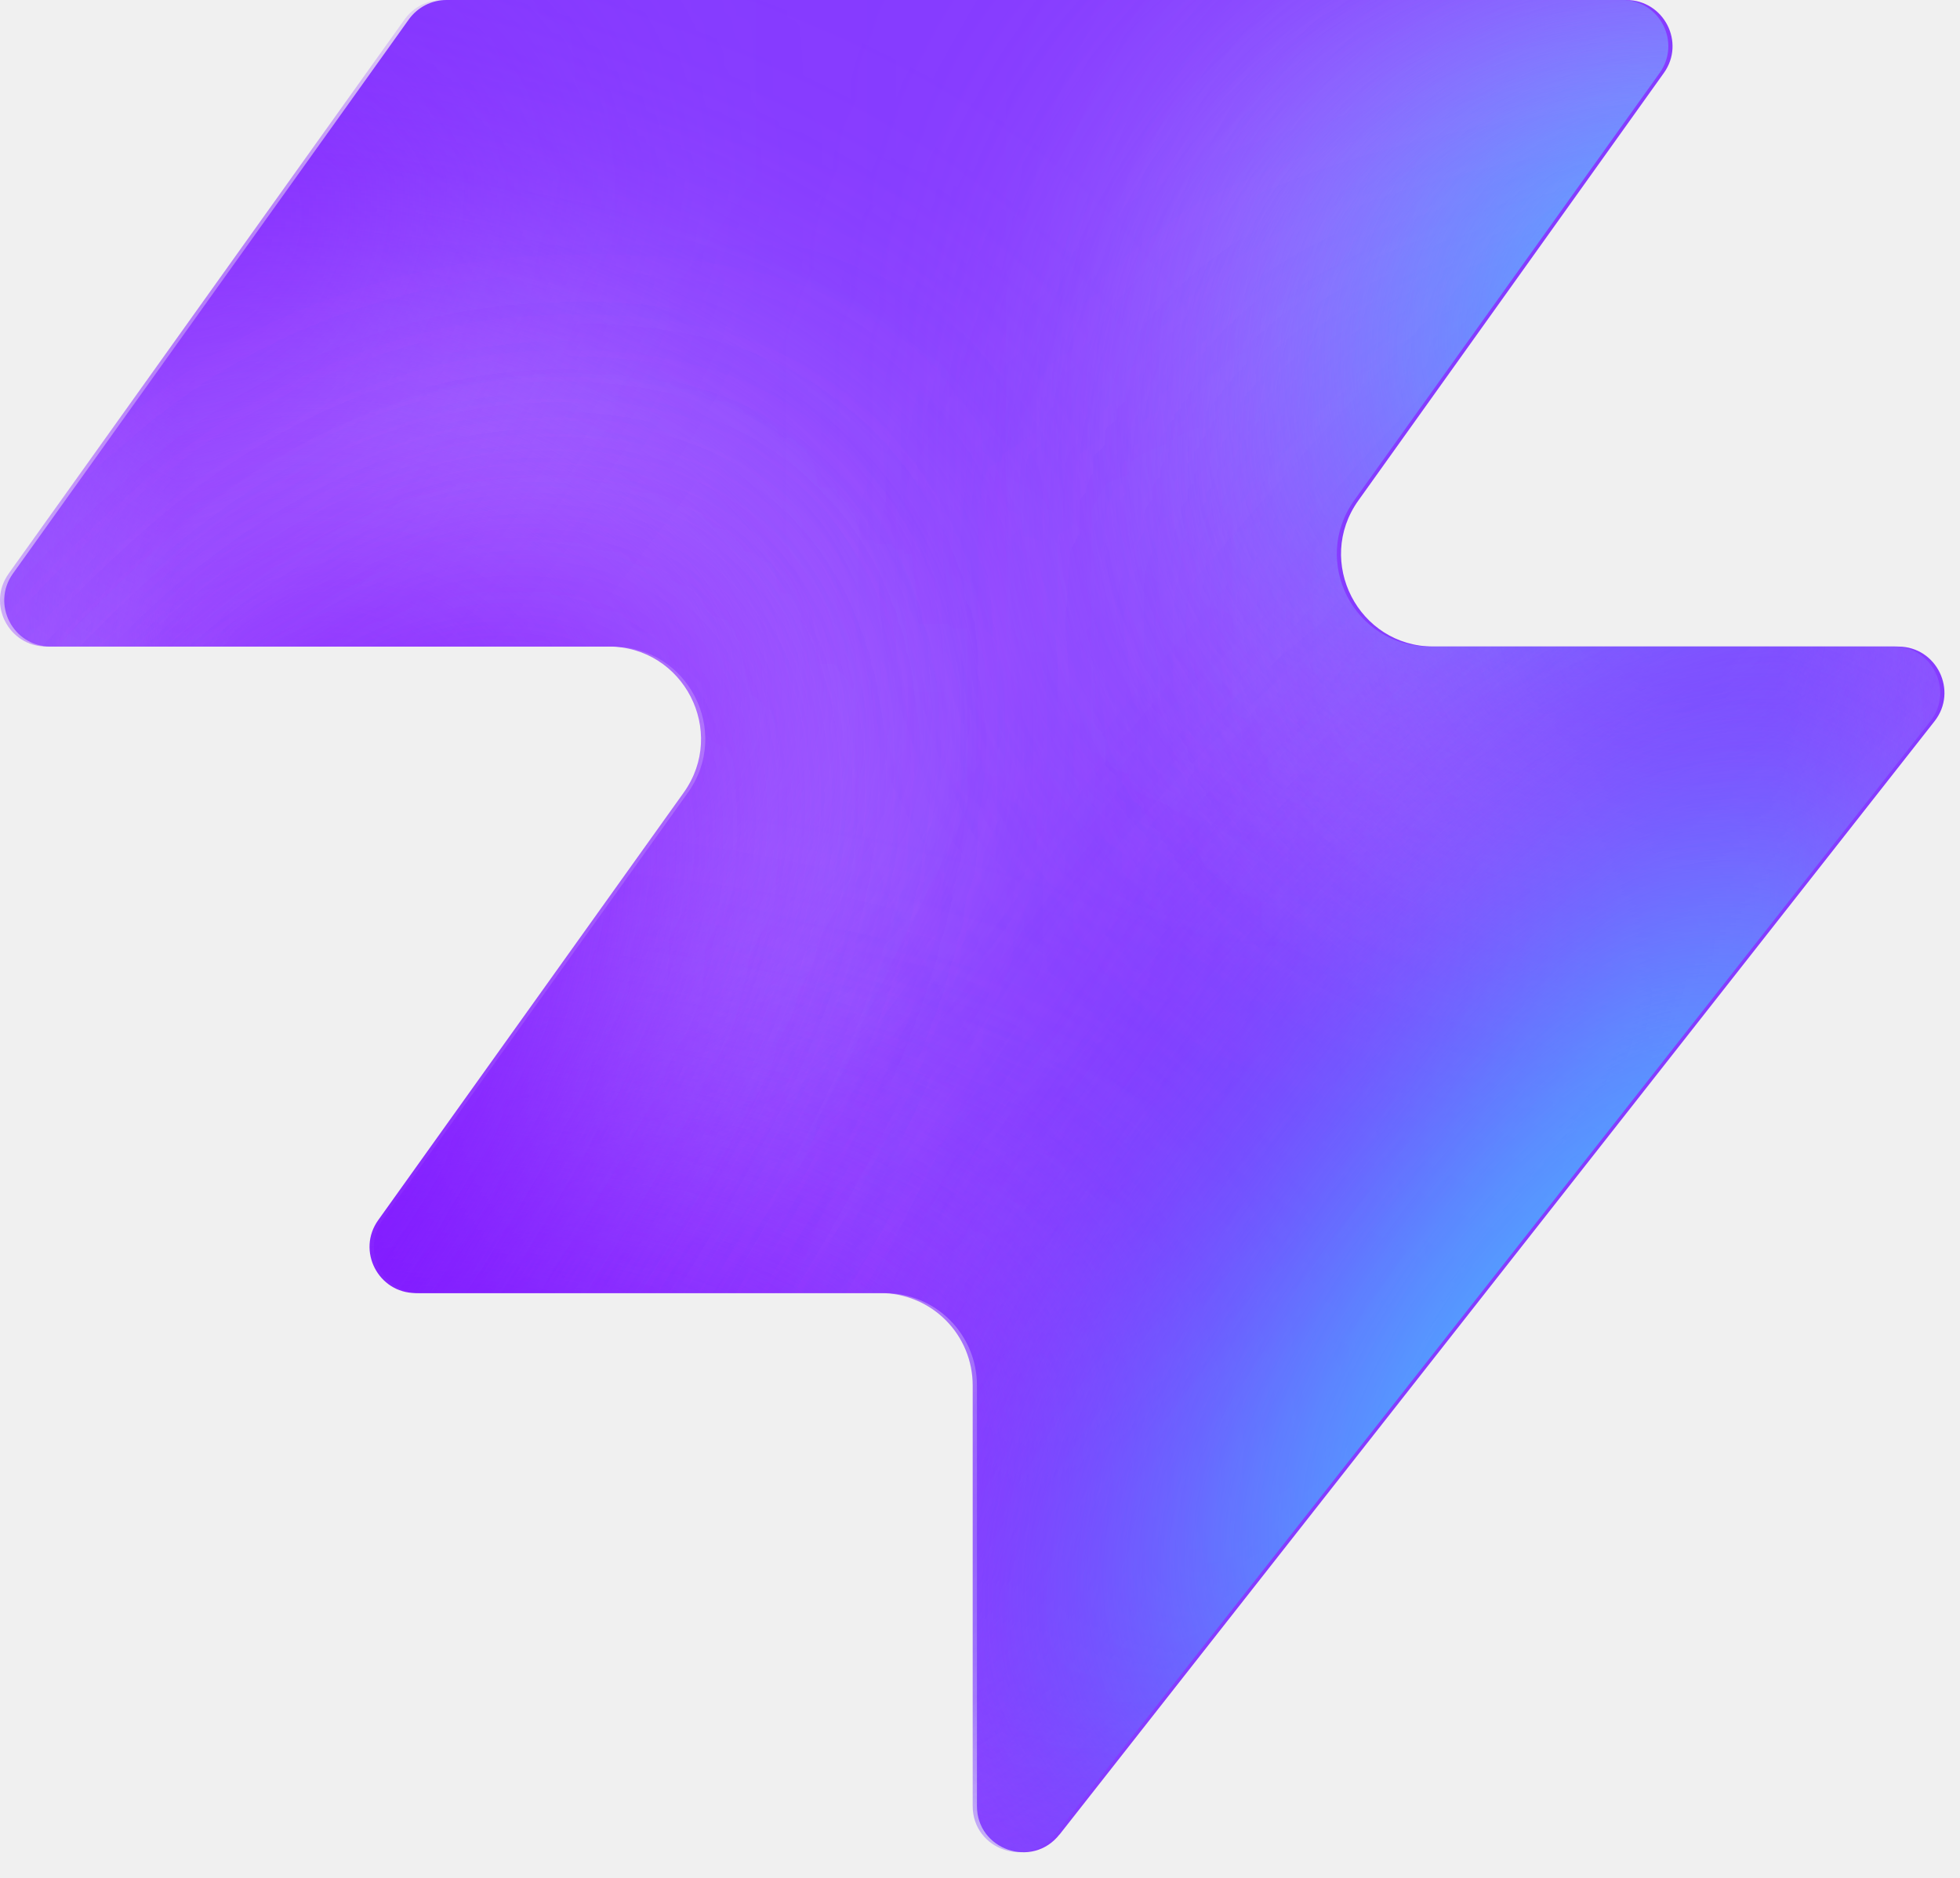
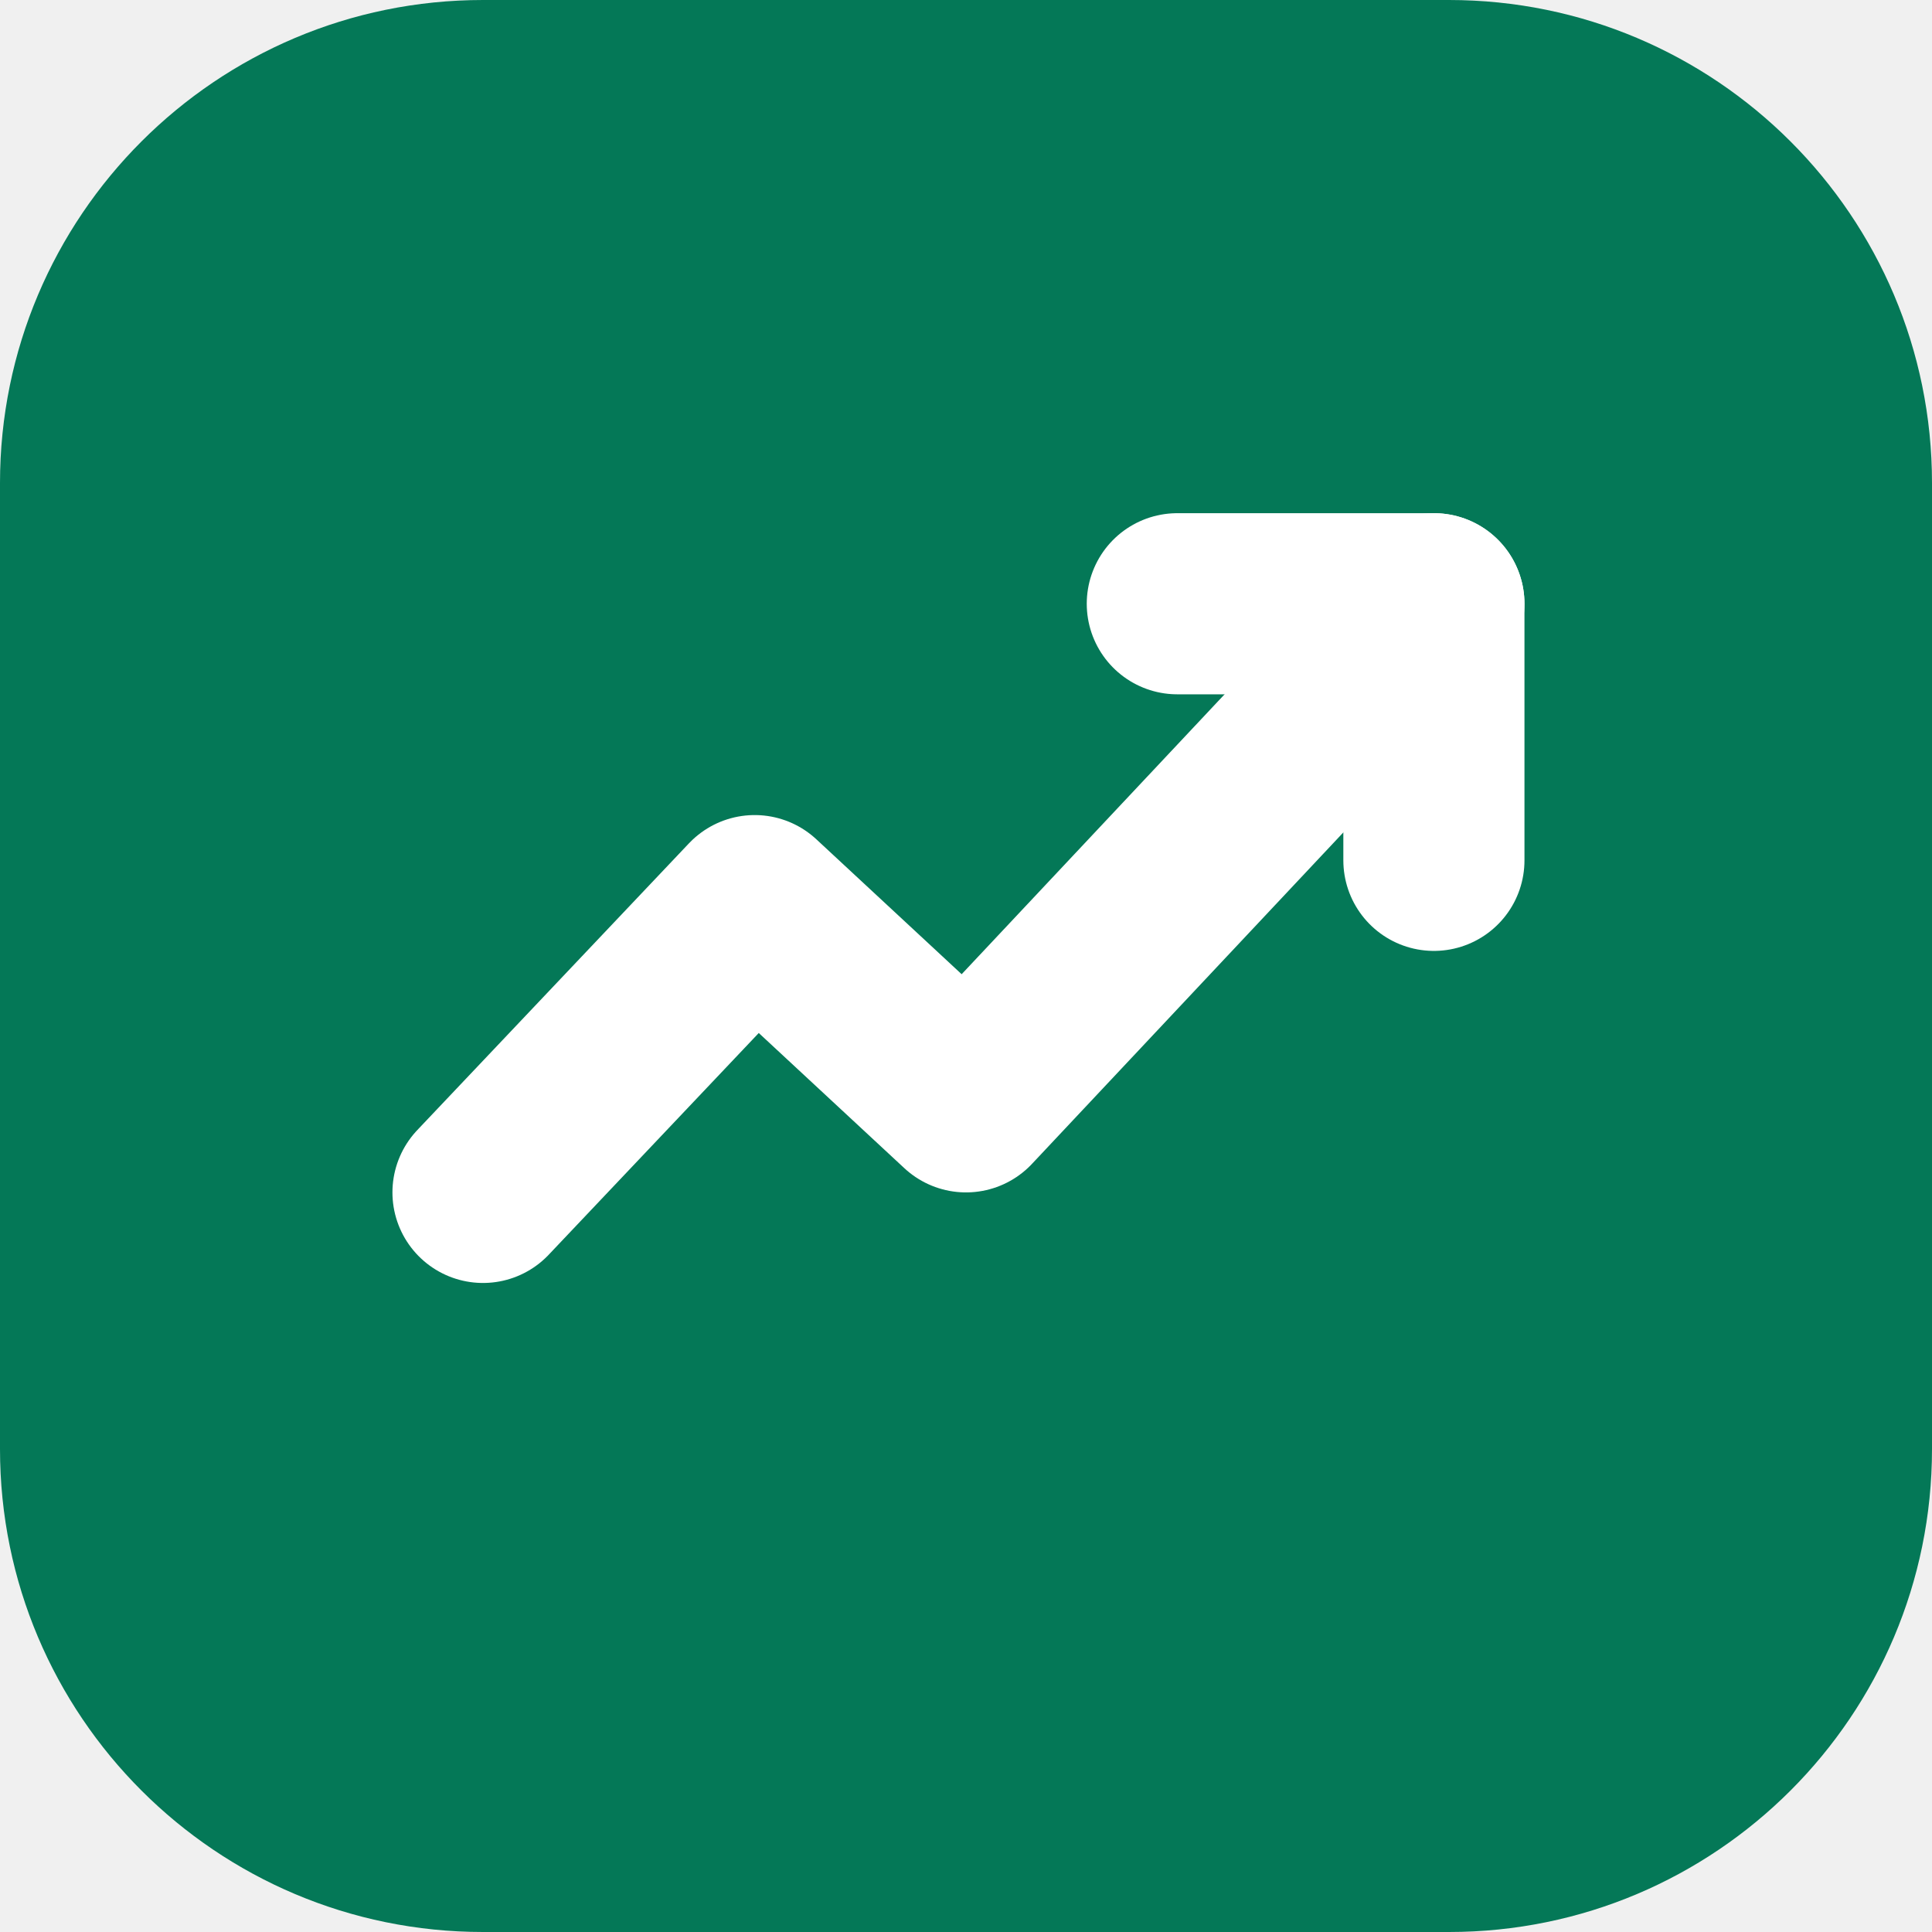
- <svg xmlns="http://www.w3.org/2000/svg" width="48" height="46" fill="none" viewBox="0 0 48 46">
-   <path fill="#863bff" d="M25.946 44.938c-.664.845-2.021.375-2.021-.698V33.937a2.26 2.26 0 0 0-2.262-2.262H10.287c-.92 0-1.456-1.04-.92-1.788l7.48-10.471c1.07-1.497 0-3.578-1.842-3.578H1.237c-.92 0-1.456-1.04-.92-1.788L10.013.474c.214-.297.556-.474.92-.474h28.894c.92 0 1.456 1.04.92 1.788l-7.48 10.471c-1.07 1.498 0 3.579 1.842 3.579h11.377c.943 0 1.473 1.088.89 1.83L25.947 44.94z" style="fill:#863bff;fill:color(display-p3 .525 .23 1);fill-opacity:1" />
-   <mask id="a" width="48" height="46" x="0" y="0" maskUnits="userSpaceOnUse" style="mask-type:alpha">
-     <path fill="#000" d="M25.842 44.938c-.664.844-2.021.375-2.021-.698V33.937a2.26 2.26 0 0 0-2.262-2.262H10.183c-.92 0-1.456-1.04-.92-1.788l7.48-10.471c1.07-1.498 0-3.579-1.842-3.579H1.133c-.92 0-1.456-1.04-.92-1.787L9.91.473c.214-.297.556-.474.92-.474h28.894c.92 0 1.456 1.04.92 1.788l-7.48 10.471c-1.07 1.498 0 3.578 1.842 3.578h11.377c.943 0 1.473 1.088.89 1.832L25.843 44.94z" style="fill:#000;fill-opacity:1" />
-   </mask>
-   <g mask="url(#a)">
-     <g filter="url(#b)">
-       <ellipse cx="5.508" cy="14.704" fill="#ede6ff" rx="5.508" ry="14.704" style="fill:#ede6ff;fill:color(display-p3 .927 .903 1);fill-opacity:1" transform="matrix(.00324 1 1 -.00324 -4.47 31.516)" />
-     </g>
-     <g filter="url(#c)">
-       <ellipse cx="10.399" cy="29.851" fill="#ede6ff" rx="10.399" ry="29.851" style="fill:#ede6ff;fill:color(display-p3 .927 .903 1);fill-opacity:1" transform="matrix(.00324 1 1 -.00324 -39.328 7.883)" />
-     </g>
-     <g filter="url(#d)">
-       <ellipse cx="5.508" cy="30.487" fill="#7e14ff" rx="5.508" ry="30.487" style="fill:#7e14ff;fill:color(display-p3 .492 .077 1);fill-opacity:1" transform="rotate(89.814 -25.913 -14.639)scale(1 -1)" />
-     </g>
-     <g filter="url(#e)">
-       <ellipse cx="5.508" cy="30.599" fill="#7e14ff" rx="5.508" ry="30.599" style="fill:#7e14ff;fill:color(display-p3 .492 .077 1);fill-opacity:1" transform="rotate(89.814 -32.644 -3.334)scale(1 -1)" />
-     </g>
-     <g filter="url(#f)">
-       <ellipse cx="5.508" cy="30.599" fill="#7e14ff" rx="5.508" ry="30.599" style="fill:#7e14ff;fill:color(display-p3 .492 .077 1);fill-opacity:1" transform="matrix(.00324 1 1 -.00324 -34.34 30.47)" />
-     </g>
-     <g filter="url(#g)">
-       <ellipse cx="14.072" cy="22.078" fill="#ede6ff" rx="14.072" ry="22.078" style="fill:#ede6ff;fill:color(display-p3 .927 .903 1);fill-opacity:1" transform="rotate(93.35 24.506 48.493)scale(-1 1)" />
-     </g>
-     <g filter="url(#h)">
-       <ellipse cx="3.47" cy="21.501" fill="#7e14ff" rx="3.47" ry="21.501" style="fill:#7e14ff;fill:color(display-p3 .492 .077 1);fill-opacity:1" transform="rotate(89.009 28.708 47.59)scale(-1 1)" />
-     </g>
-     <g filter="url(#i)">
-       <ellipse cx="3.47" cy="21.501" fill="#7e14ff" rx="3.47" ry="21.501" style="fill:#7e14ff;fill:color(display-p3 .492 .077 1);fill-opacity:1" transform="rotate(89.009 28.708 47.59)scale(-1 1)" />
-     </g>
-     <g filter="url(#j)">
-       <ellipse cx=".387" cy="8.972" fill="#7e14ff" rx="4.407" ry="29.108" style="fill:#7e14ff;fill:color(display-p3 .492 .077 1);fill-opacity:1" transform="rotate(39.51 .387 8.972)" />
-     </g>
-     <g filter="url(#k)">
-       <ellipse cx="47.523" cy="-6.092" fill="#7e14ff" rx="4.407" ry="29.108" style="fill:#7e14ff;fill:color(display-p3 .492 .077 1);fill-opacity:1" transform="rotate(37.892 47.523 -6.092)" />
-     </g>
-     <g filter="url(#l)">
-       <ellipse cx="41.412" cy="6.333" fill="#47bfff" rx="5.971" ry="9.665" style="fill:#47bfff;fill:color(display-p3 .28 .748 1);fill-opacity:1" transform="rotate(37.892 41.412 6.333)" />
-     </g>
-     <g filter="url(#m)">
-       <ellipse cx="-1.879" cy="38.332" fill="#7e14ff" rx="4.407" ry="29.108" style="fill:#7e14ff;fill:color(display-p3 .492 .077 1);fill-opacity:1" transform="rotate(37.892 -1.88 38.332)" />
-     </g>
-     <g filter="url(#n)">
-       <ellipse cx="-1.879" cy="38.332" fill="#7e14ff" rx="4.407" ry="29.108" style="fill:#7e14ff;fill:color(display-p3 .492 .077 1);fill-opacity:1" transform="rotate(37.892 -1.88 38.332)" />
-     </g>
-     <g filter="url(#o)">
-       <ellipse cx="35.651" cy="29.907" fill="#7e14ff" rx="4.407" ry="29.108" style="fill:#7e14ff;fill:color(display-p3 .492 .077 1);fill-opacity:1" transform="rotate(37.892 35.651 29.907)" />
-     </g>
-     <g filter="url(#p)">
-       <ellipse cx="38.418" cy="32.4" fill="#47bfff" rx="5.971" ry="15.297" style="fill:#47bfff;fill:color(display-p3 .28 .748 1);fill-opacity:1" transform="rotate(37.892 38.418 32.4)" />
-     </g>
-   </g>
-   <defs>
-     <filter id="b" width="60.045" height="41.654" x="-19.77" y="16.149" color-interpolation-filters="sRGB" filterUnits="userSpaceOnUse">
-       <feFlood flood-opacity="0" result="BackgroundImageFix" />
-       <feBlend in="SourceGraphic" in2="BackgroundImageFix" result="shape" />
-       <feGaussianBlur result="effect1_foregroundBlur_2002_17158" stdDeviation="7.659" />
-     </filter>
-     <filter id="c" width="90.34" height="51.437" x="-54.613" y="-7.533" color-interpolation-filters="sRGB" filterUnits="userSpaceOnUse">
-       <feFlood flood-opacity="0" result="BackgroundImageFix" />
-       <feBlend in="SourceGraphic" in2="BackgroundImageFix" result="shape" />
-       <feGaussianBlur result="effect1_foregroundBlur_2002_17158" stdDeviation="7.659" />
-     </filter>
-     <filter id="d" width="79.355" height="29.4" x="-49.64" y="2.03" color-interpolation-filters="sRGB" filterUnits="userSpaceOnUse">
-       <feFlood flood-opacity="0" result="BackgroundImageFix" />
-       <feBlend in="SourceGraphic" in2="BackgroundImageFix" result="shape" />
-       <feGaussianBlur result="effect1_foregroundBlur_2002_17158" stdDeviation="4.596" />
-     </filter>
-     <filter id="e" width="79.579" height="29.4" x="-45.045" y="20.029" color-interpolation-filters="sRGB" filterUnits="userSpaceOnUse">
-       <feFlood flood-opacity="0" result="BackgroundImageFix" />
-       <feBlend in="SourceGraphic" in2="BackgroundImageFix" result="shape" />
-       <feGaussianBlur result="effect1_foregroundBlur_2002_17158" stdDeviation="4.596" />
-     </filter>
-     <filter id="f" width="79.579" height="29.4" x="-43.513" y="21.178" color-interpolation-filters="sRGB" filterUnits="userSpaceOnUse">
-       <feFlood flood-opacity="0" result="BackgroundImageFix" />
-       <feBlend in="SourceGraphic" in2="BackgroundImageFix" result="shape" />
-       <feGaussianBlur result="effect1_foregroundBlur_2002_17158" stdDeviation="4.596" />
-     </filter>
-     <filter id="g" width="74.749" height="58.852" x="15.756" y="-17.901" color-interpolation-filters="sRGB" filterUnits="userSpaceOnUse">
-       <feFlood flood-opacity="0" result="BackgroundImageFix" />
-       <feBlend in="SourceGraphic" in2="BackgroundImageFix" result="shape" />
-       <feGaussianBlur result="effect1_foregroundBlur_2002_17158" stdDeviation="7.659" />
-     </filter>
-     <filter id="h" width="61.377" height="25.362" x="23.548" y="2.284" color-interpolation-filters="sRGB" filterUnits="userSpaceOnUse">
-       <feFlood flood-opacity="0" result="BackgroundImageFix" />
-       <feBlend in="SourceGraphic" in2="BackgroundImageFix" result="shape" />
-       <feGaussianBlur result="effect1_foregroundBlur_2002_17158" stdDeviation="4.596" />
-     </filter>
-     <filter id="i" width="61.377" height="25.362" x="23.548" y="2.284" color-interpolation-filters="sRGB" filterUnits="userSpaceOnUse">
-       <feFlood flood-opacity="0" result="BackgroundImageFix" />
-       <feBlend in="SourceGraphic" in2="BackgroundImageFix" result="shape" />
-       <feGaussianBlur result="effect1_foregroundBlur_2002_17158" stdDeviation="4.596" />
-     </filter>
-     <filter id="j" width="56.045" height="63.649" x="-27.636" y="-22.853" color-interpolation-filters="sRGB" filterUnits="userSpaceOnUse">
-       <feFlood flood-opacity="0" result="BackgroundImageFix" />
-       <feBlend in="SourceGraphic" in2="BackgroundImageFix" result="shape" />
-       <feGaussianBlur result="effect1_foregroundBlur_2002_17158" stdDeviation="4.596" />
-     </filter>
-     <filter id="k" width="54.814" height="64.646" x="20.116" y="-38.415" color-interpolation-filters="sRGB" filterUnits="userSpaceOnUse">
-       <feFlood flood-opacity="0" result="BackgroundImageFix" />
-       <feBlend in="SourceGraphic" in2="BackgroundImageFix" result="shape" />
-       <feGaussianBlur result="effect1_foregroundBlur_2002_17158" stdDeviation="4.596" />
-     </filter>
-     <filter id="l" width="33.541" height="35.313" x="24.641" y="-11.323" color-interpolation-filters="sRGB" filterUnits="userSpaceOnUse">
-       <feFlood flood-opacity="0" result="BackgroundImageFix" />
-       <feBlend in="SourceGraphic" in2="BackgroundImageFix" result="shape" />
-       <feGaussianBlur result="effect1_foregroundBlur_2002_17158" stdDeviation="4.596" />
-     </filter>
-     <filter id="m" width="54.814" height="64.646" x="-29.286" y="6.009" color-interpolation-filters="sRGB" filterUnits="userSpaceOnUse">
-       <feFlood flood-opacity="0" result="BackgroundImageFix" />
-       <feBlend in="SourceGraphic" in2="BackgroundImageFix" result="shape" />
-       <feGaussianBlur result="effect1_foregroundBlur_2002_17158" stdDeviation="4.596" />
-     </filter>
-     <filter id="n" width="54.814" height="64.646" x="-29.286" y="6.009" color-interpolation-filters="sRGB" filterUnits="userSpaceOnUse">
-       <feFlood flood-opacity="0" result="BackgroundImageFix" />
-       <feBlend in="SourceGraphic" in2="BackgroundImageFix" result="shape" />
-       <feGaussianBlur result="effect1_foregroundBlur_2002_17158" stdDeviation="4.596" />
-     </filter>
-     <filter id="o" width="54.814" height="64.646" x="8.244" y="-2.416" color-interpolation-filters="sRGB" filterUnits="userSpaceOnUse">
-       <feFlood flood-opacity="0" result="BackgroundImageFix" />
-       <feBlend in="SourceGraphic" in2="BackgroundImageFix" result="shape" />
-       <feGaussianBlur result="effect1_foregroundBlur_2002_17158" stdDeviation="4.596" />
-     </filter>
-     <filter id="p" width="39.409" height="43.623" x="18.713" y="10.588" color-interpolation-filters="sRGB" filterUnits="userSpaceOnUse">
-       <feFlood flood-opacity="0" result="BackgroundImageFix" />
-       <feBlend in="SourceGraphic" in2="BackgroundImageFix" result="shape" />
-       <feGaussianBlur result="effect1_foregroundBlur_2002_17158" stdDeviation="4.596" />
-     </filter>
-   </defs>
+ <svg xmlns="http://www.w3.org/2000/svg" viewBox="0 0 64 64" fill="none">
+   <rect width="64" height="64" rx="16" fill="#047857" />
+   <path d="M16 39.5 25 30l7 6.5L47.5 20" stroke="#fff" stroke-linecap="round" stroke-linejoin="round" stroke-width="6" />
+   <path d="M39 20h8.5v8.5" stroke="#fff" stroke-linecap="round" stroke-linejoin="round" stroke-width="6" />
</svg>
